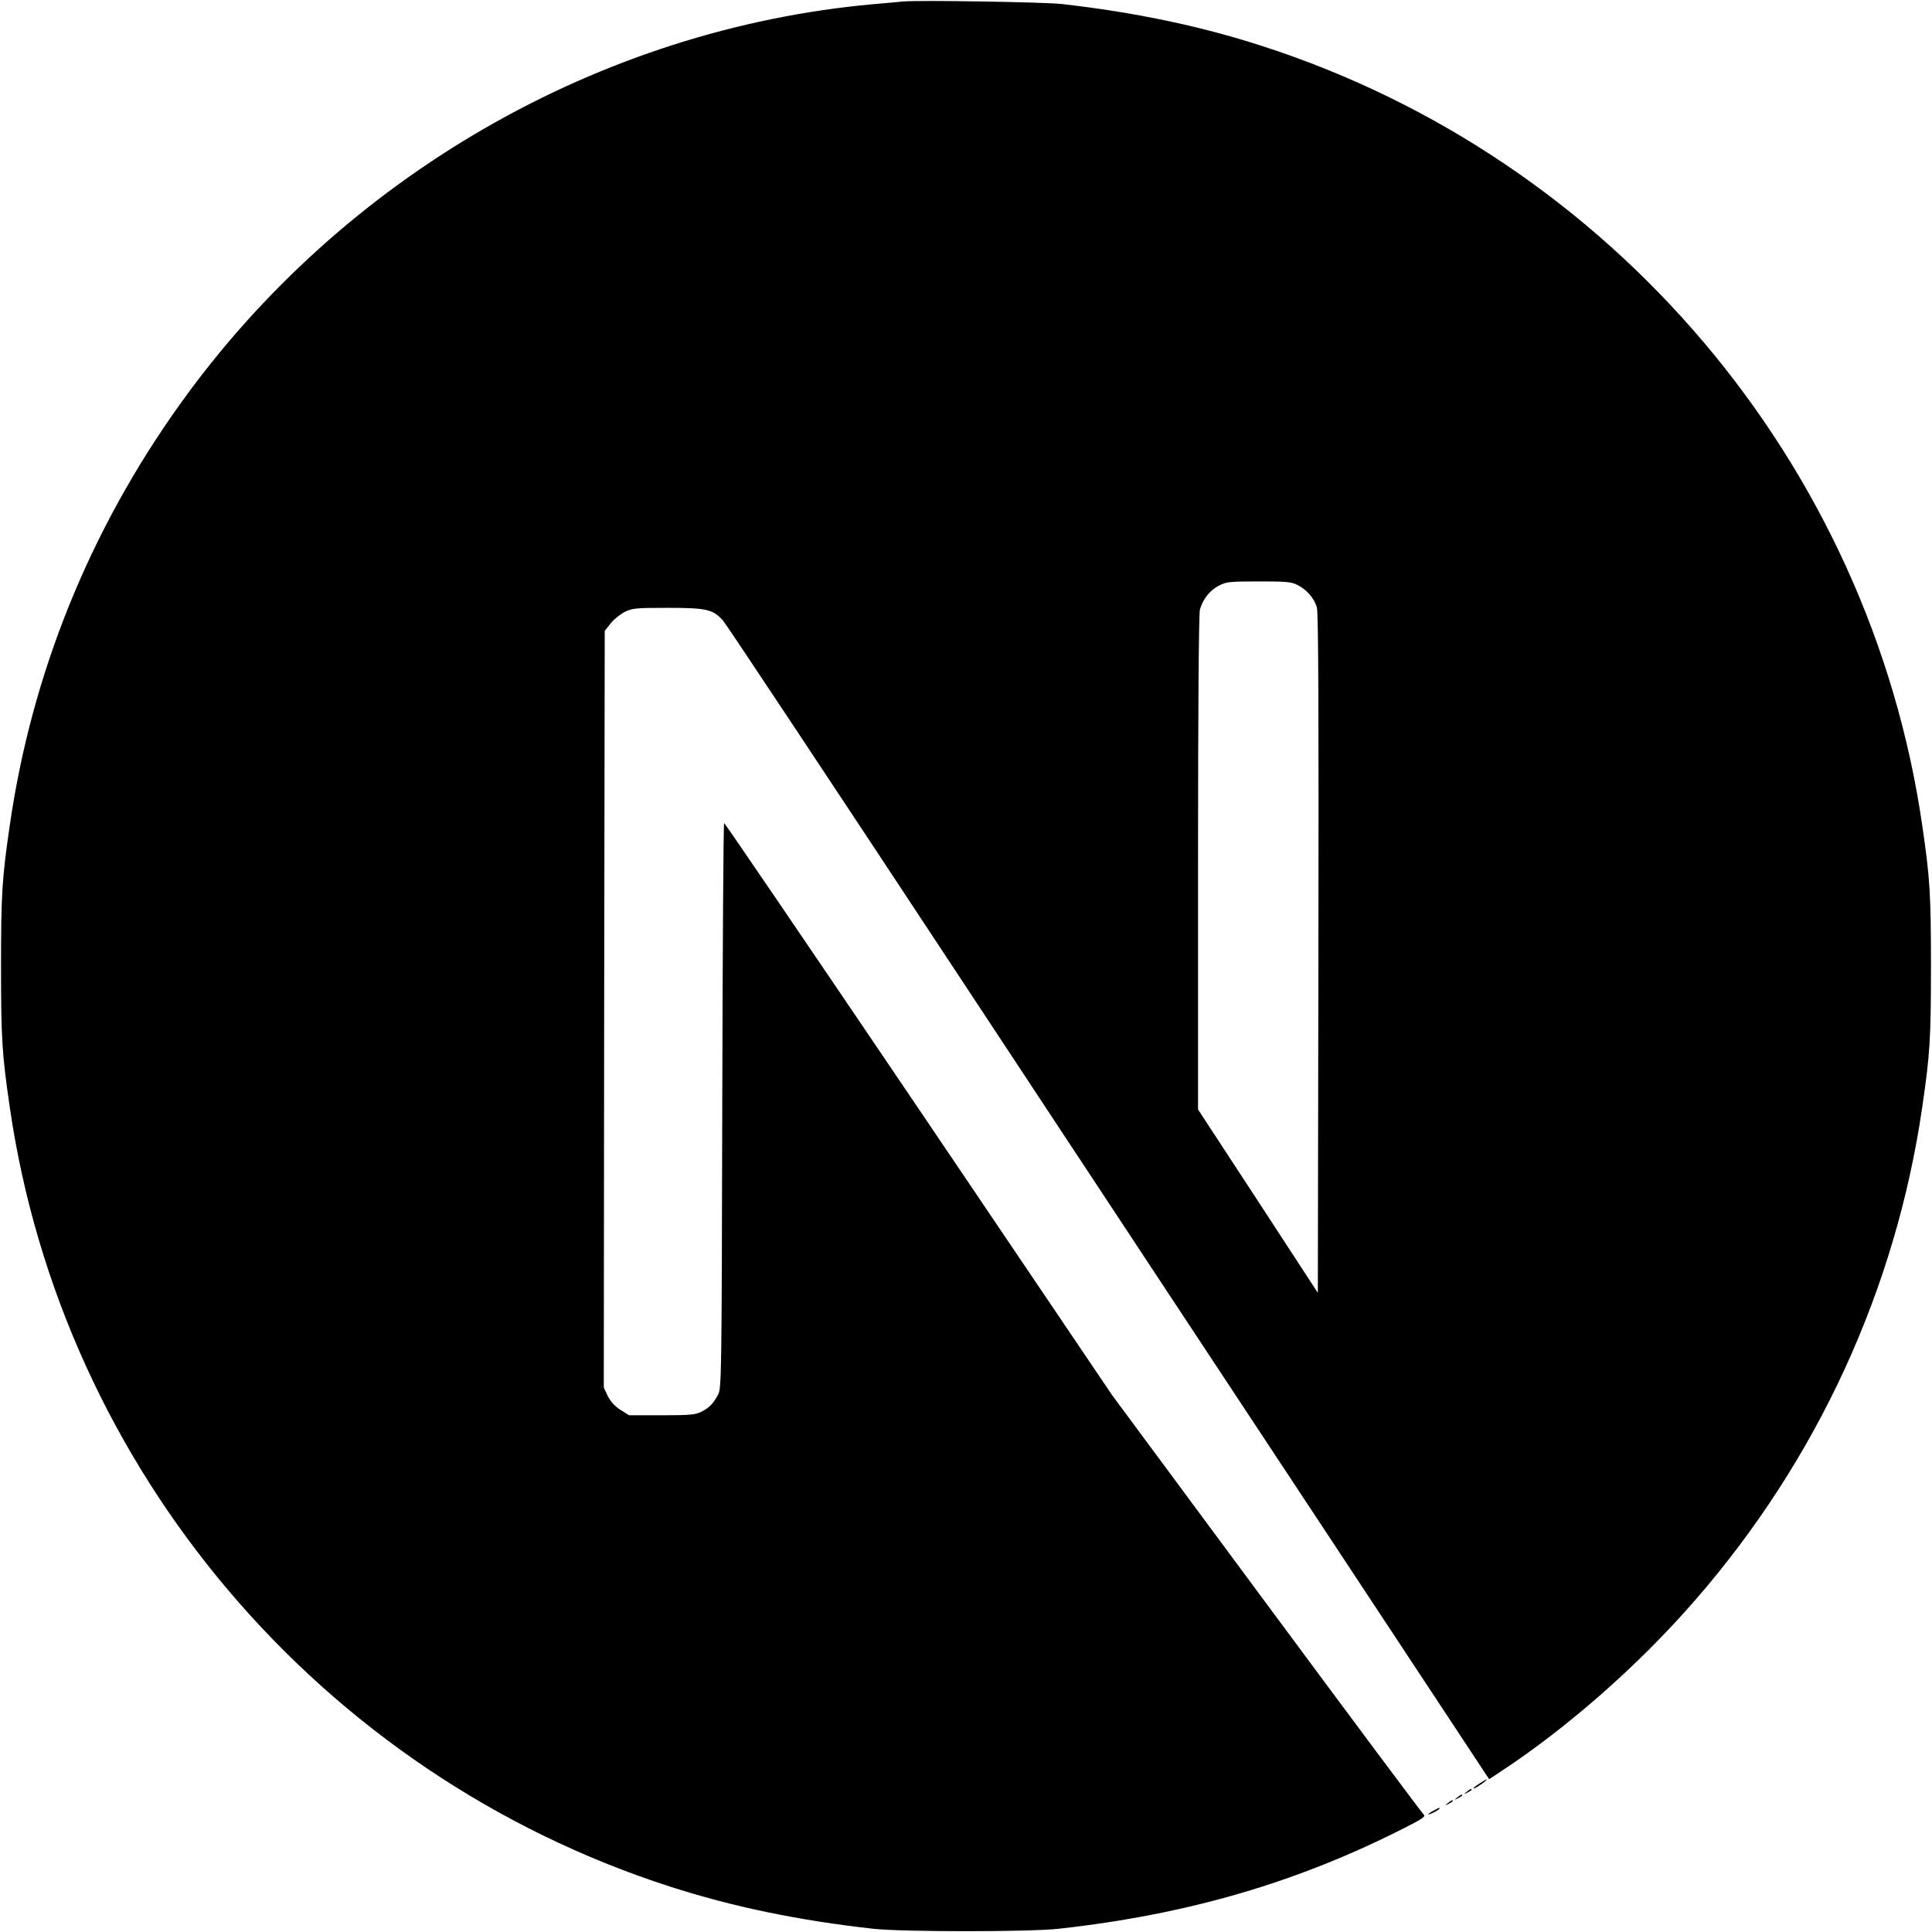
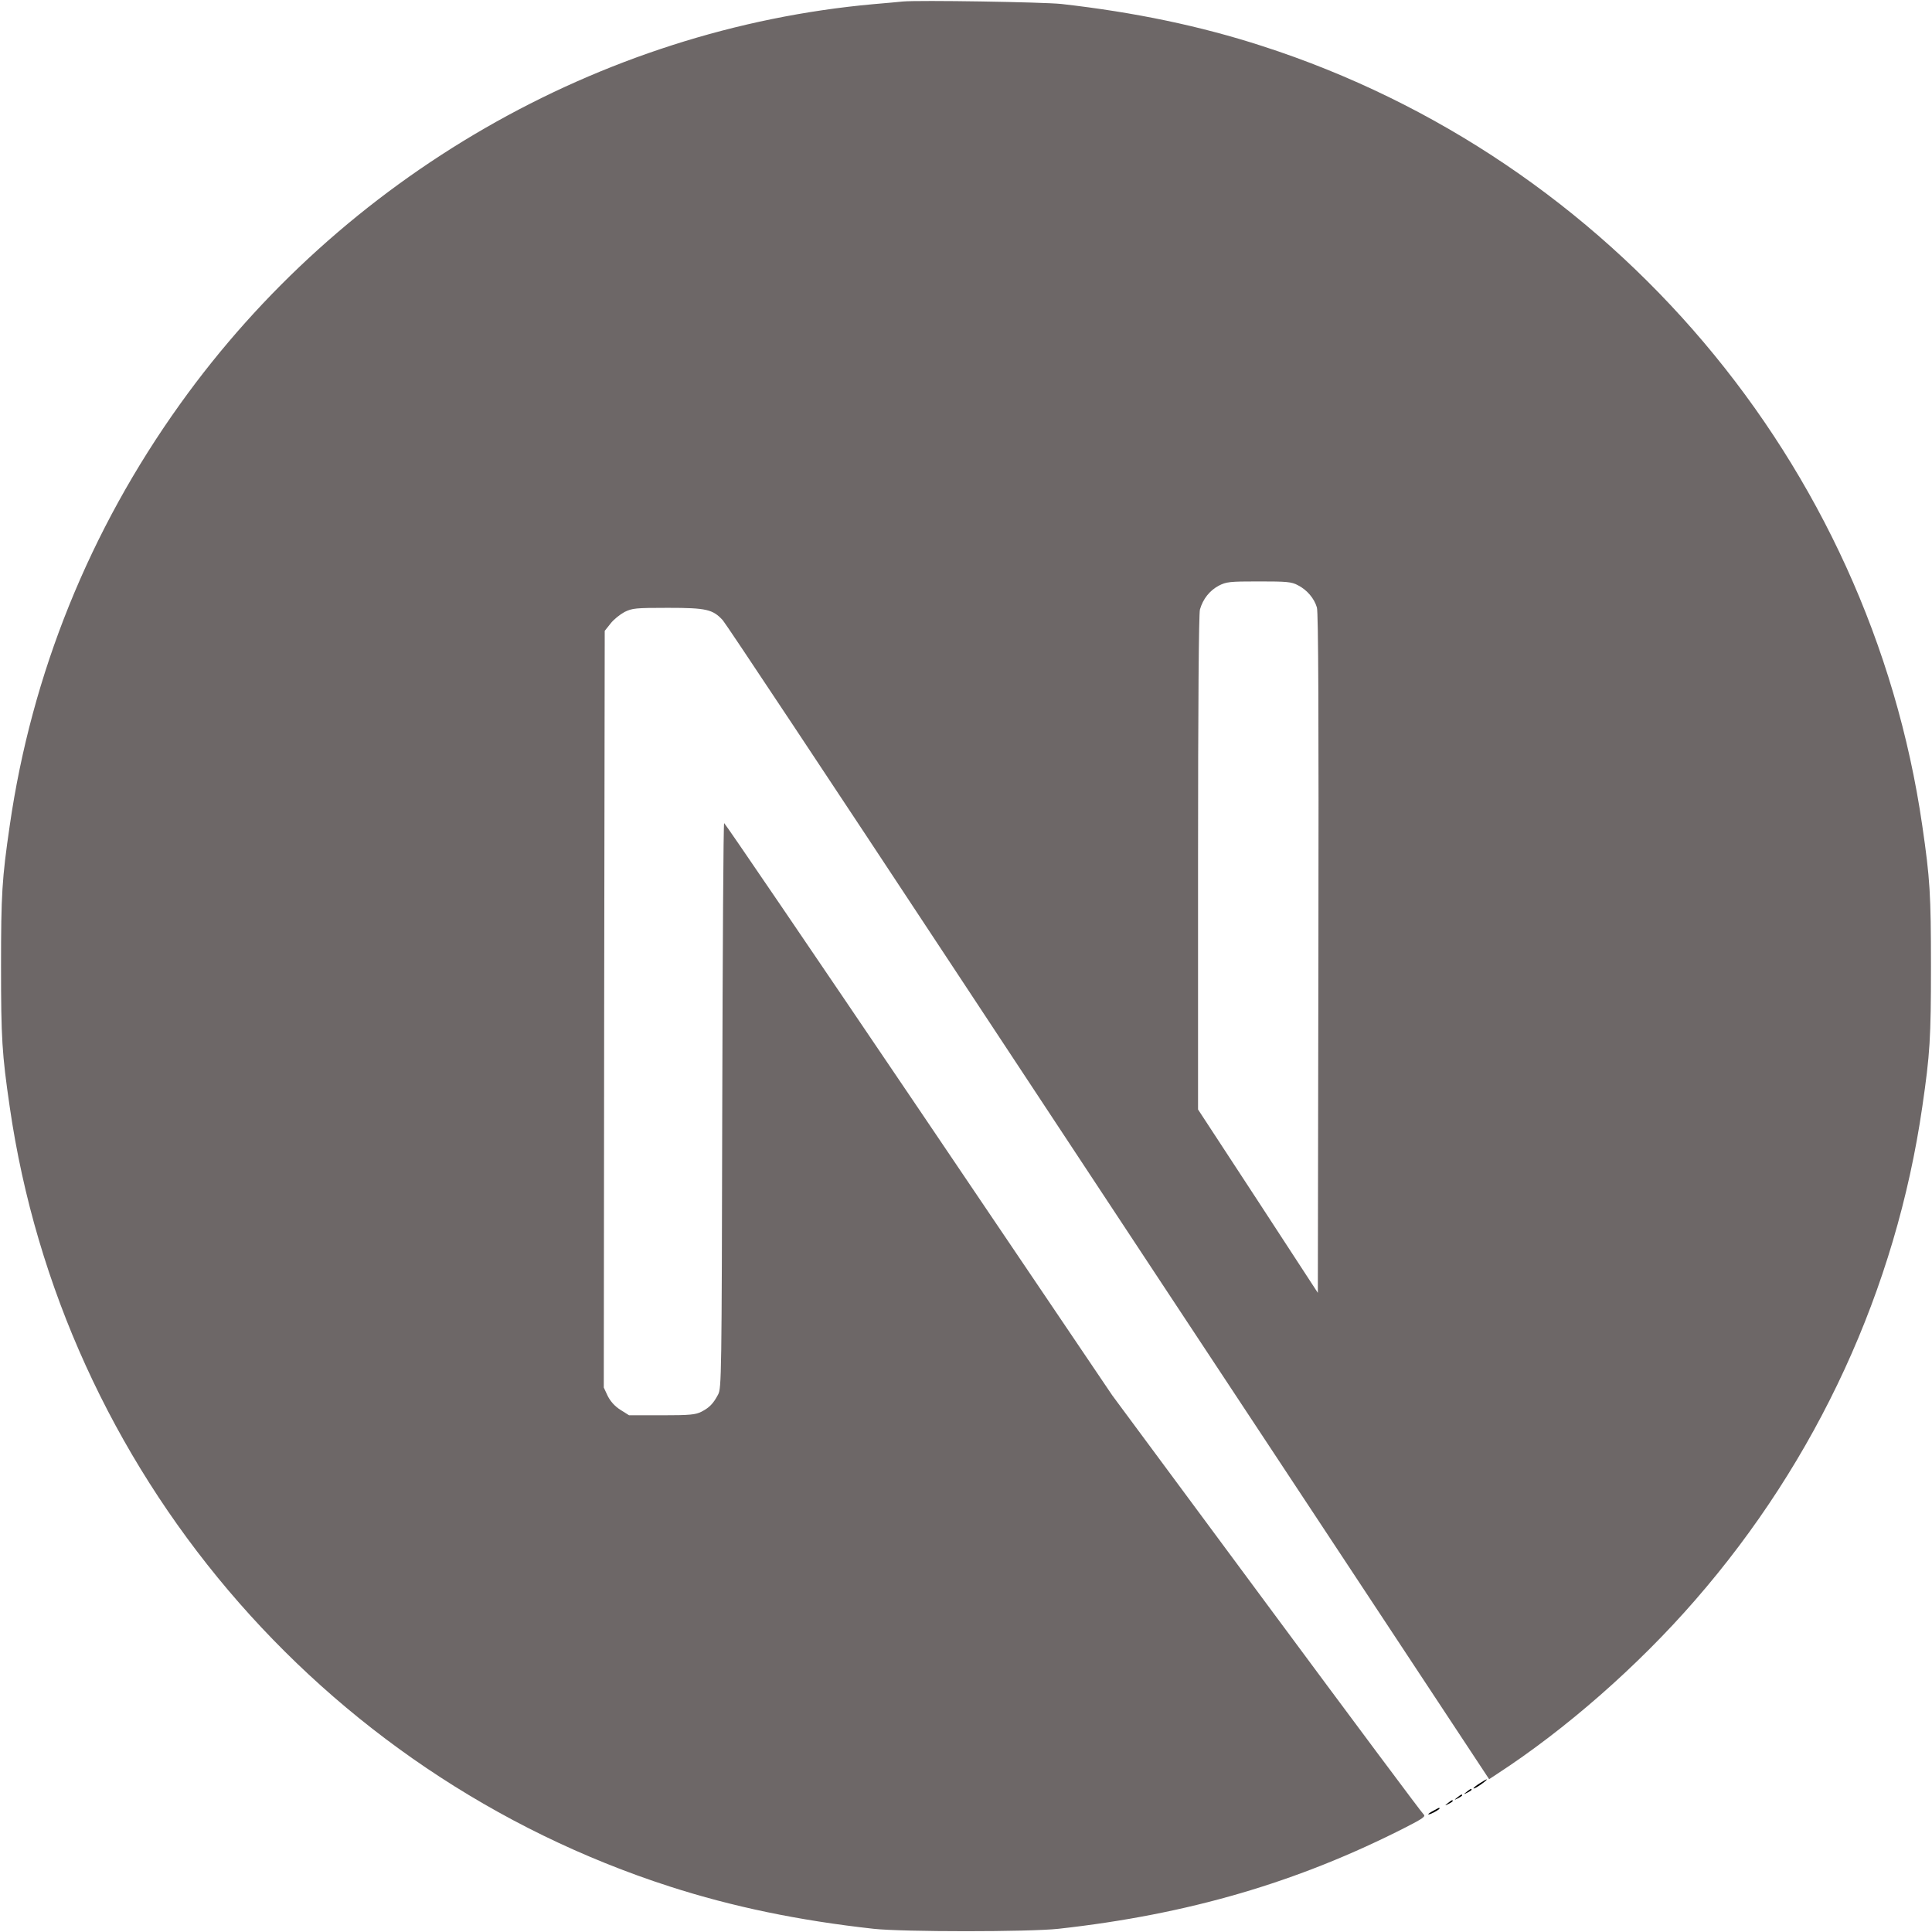
<svg xmlns="http://www.w3.org/2000/svg" height="1024pt" viewBox=".5 -.2 1023 1024.1" width="1024pt">
-   <path d="m478.5.6c-2.2.2-9.2.9-15.5 1.4-145.3 13.1-281.4 91.5-367.6 212-48 67-78.7 143-90.3 223.5-4.1 28.1-4.6 36.4-4.6 74.5s.5 46.4 4.6 74.5c27.8 192.1 164.5 353.5 349.9 413.3 33.2 10.7 68.2 18 108 22.4 15.5 1.7 82.5 1.7 98 0 68.7-7.6 126.9-24.6 184.3-53.9 8.8-4.5 10.5-5.7 9.3-6.7-.8-.6-38.3-50.9-83.3-111.7l-81.8-110.5-102.5-151.7c-56.4-83.4-102.8-151.6-103.2-151.6-.4-.1-.8 67.3-1 149.6-.3 144.1-.4 149.9-2.2 153.3-2.6 4.9-4.6 6.9-8.8 9.1-3.2 1.6-6 1.9-21.1 1.9h-17.3l-4.6-2.9c-3-1.9-5.2-4.4-6.7-7.3l-2.1-4.5.2-200.5.3-200.6 3.1-3.9c1.6-2.1 5-4.8 7.4-6.1 4.1-2 5.7-2.2 23-2.2 20.4 0 23.8.8 29.1 6.6 1.5 1.6 57 85.2 123.4 185.9s157.2 238.2 201.8 305.7l81 122.7 4.1-2.7c36.3-23.6 74.7-57.2 105.1-92.2 64.7-74.3 106.4-164.9 120.4-261.5 4.1-28.1 4.6-36.4 4.6-74.5s-.5-46.4-4.6-74.5c-27.8-192.1-164.5-353.5-349.9-413.3-32.7-10.6-67.5-17.9-106.5-22.3-9.6-1-75.7-2.1-84-1.3zm209.4 309.4c4.8 2.4 8.7 7 10.1 11.8.8 2.6 1 58.2.8 183.5l-.3 179.8-31.7-48.6-31.8-48.6v-130.7c0-84.5.4-132 1-134.3 1.6-5.6 5.1-10 9.9-12.6 4.1-2.1 5.6-2.3 21.3-2.3 14.8 0 17.4.2 20.7 2z" />
+   <path d="m478.5.6c-2.2.2-9.2.9-15.5 1.4-145.3 13.1-281.4 91.5-367.6 212-48 67-78.7 143-90.3 223.5-4.1 28.1-4.6 36.4-4.6 74.5s.5 46.4 4.6 74.5c27.8 192.1 164.5 353.5 349.9 413.3 33.2 10.7 68.2 18 108 22.4 15.5 1.7 82.5 1.7 98 0 68.7-7.6 126.9-24.6 184.3-53.9 8.8-4.5 10.5-5.7 9.3-6.7-.8-.6-38.3-50.9-83.3-111.7l-81.8-110.5-102.5-151.7c-56.4-83.4-102.8-151.6-103.2-151.6-.4-.1-.8 67.3-1 149.6-.3 144.1-.4 149.9-2.2 153.3-2.6 4.9-4.6 6.9-8.8 9.1-3.2 1.6-6 1.9-21.1 1.9h-17.3l-4.6-2.9c-3-1.9-5.2-4.4-6.7-7.3l-2.1-4.5.2-200.5.3-200.6 3.1-3.9c1.6-2.1 5-4.8 7.4-6.1 4.1-2 5.7-2.2 23-2.2 20.4 0 23.8.8 29.1 6.6 1.5 1.6 57 85.2 123.4 185.9s157.2 238.2 201.8 305.7l81 122.7 4.1-2.7c36.3-23.6 74.7-57.2 105.1-92.2 64.7-74.3 106.4-164.9 120.4-261.5 4.1-28.1 4.6-36.4 4.6-74.5s-.5-46.4-4.6-74.5c-27.8-192.1-164.5-353.5-349.9-413.3-32.7-10.6-67.5-17.9-106.5-22.3-9.6-1-75.7-2.1-84-1.3zm209.4 309.4c4.8 2.4 8.7 7 10.1 11.8.8 2.6 1 58.2.8 183.5l-.3 179.8-31.7-48.6-31.8-48.6v-130.7c0-84.5.4-132 1-134.3 1.6-5.6 5.1-10 9.9-12.6 4.1-2.1 5.6-2.3 21.3-2.3 14.8 0 17.4.2 20.7 2z" fill="#6d6767ff" />
  <path d="m784.3 945.1c-3.5 2.2-4.6 3.7-1.5 2 2.2-1.3 5.8-4 5.2-4.1-.3 0-2 1-3.7 2.1zm-6.9 4.5c-1.8 1.4-1.8 1.5.4.4 1.2-.6 2.2-1.3 2.2-1.5 0-.8-.5-.6-2.6 1.1zm-5 3c-1.8 1.4-1.8 1.5.4.4 1.2-.6 2.2-1.3 2.2-1.5 0-.8-.5-.6-2.6 1.1zm-5 3c-1.8 1.4-1.8 1.5.4.4 1.2-.6 2.2-1.3 2.2-1.5 0-.8-.5-.6-2.6 1.1zm-7.6 4c-3.8 2-3.6 2.8.2.9 1.7-.9 3-1.8 3-2 0-.7-.1-.6-3.2 1.1z" />
</svg>
